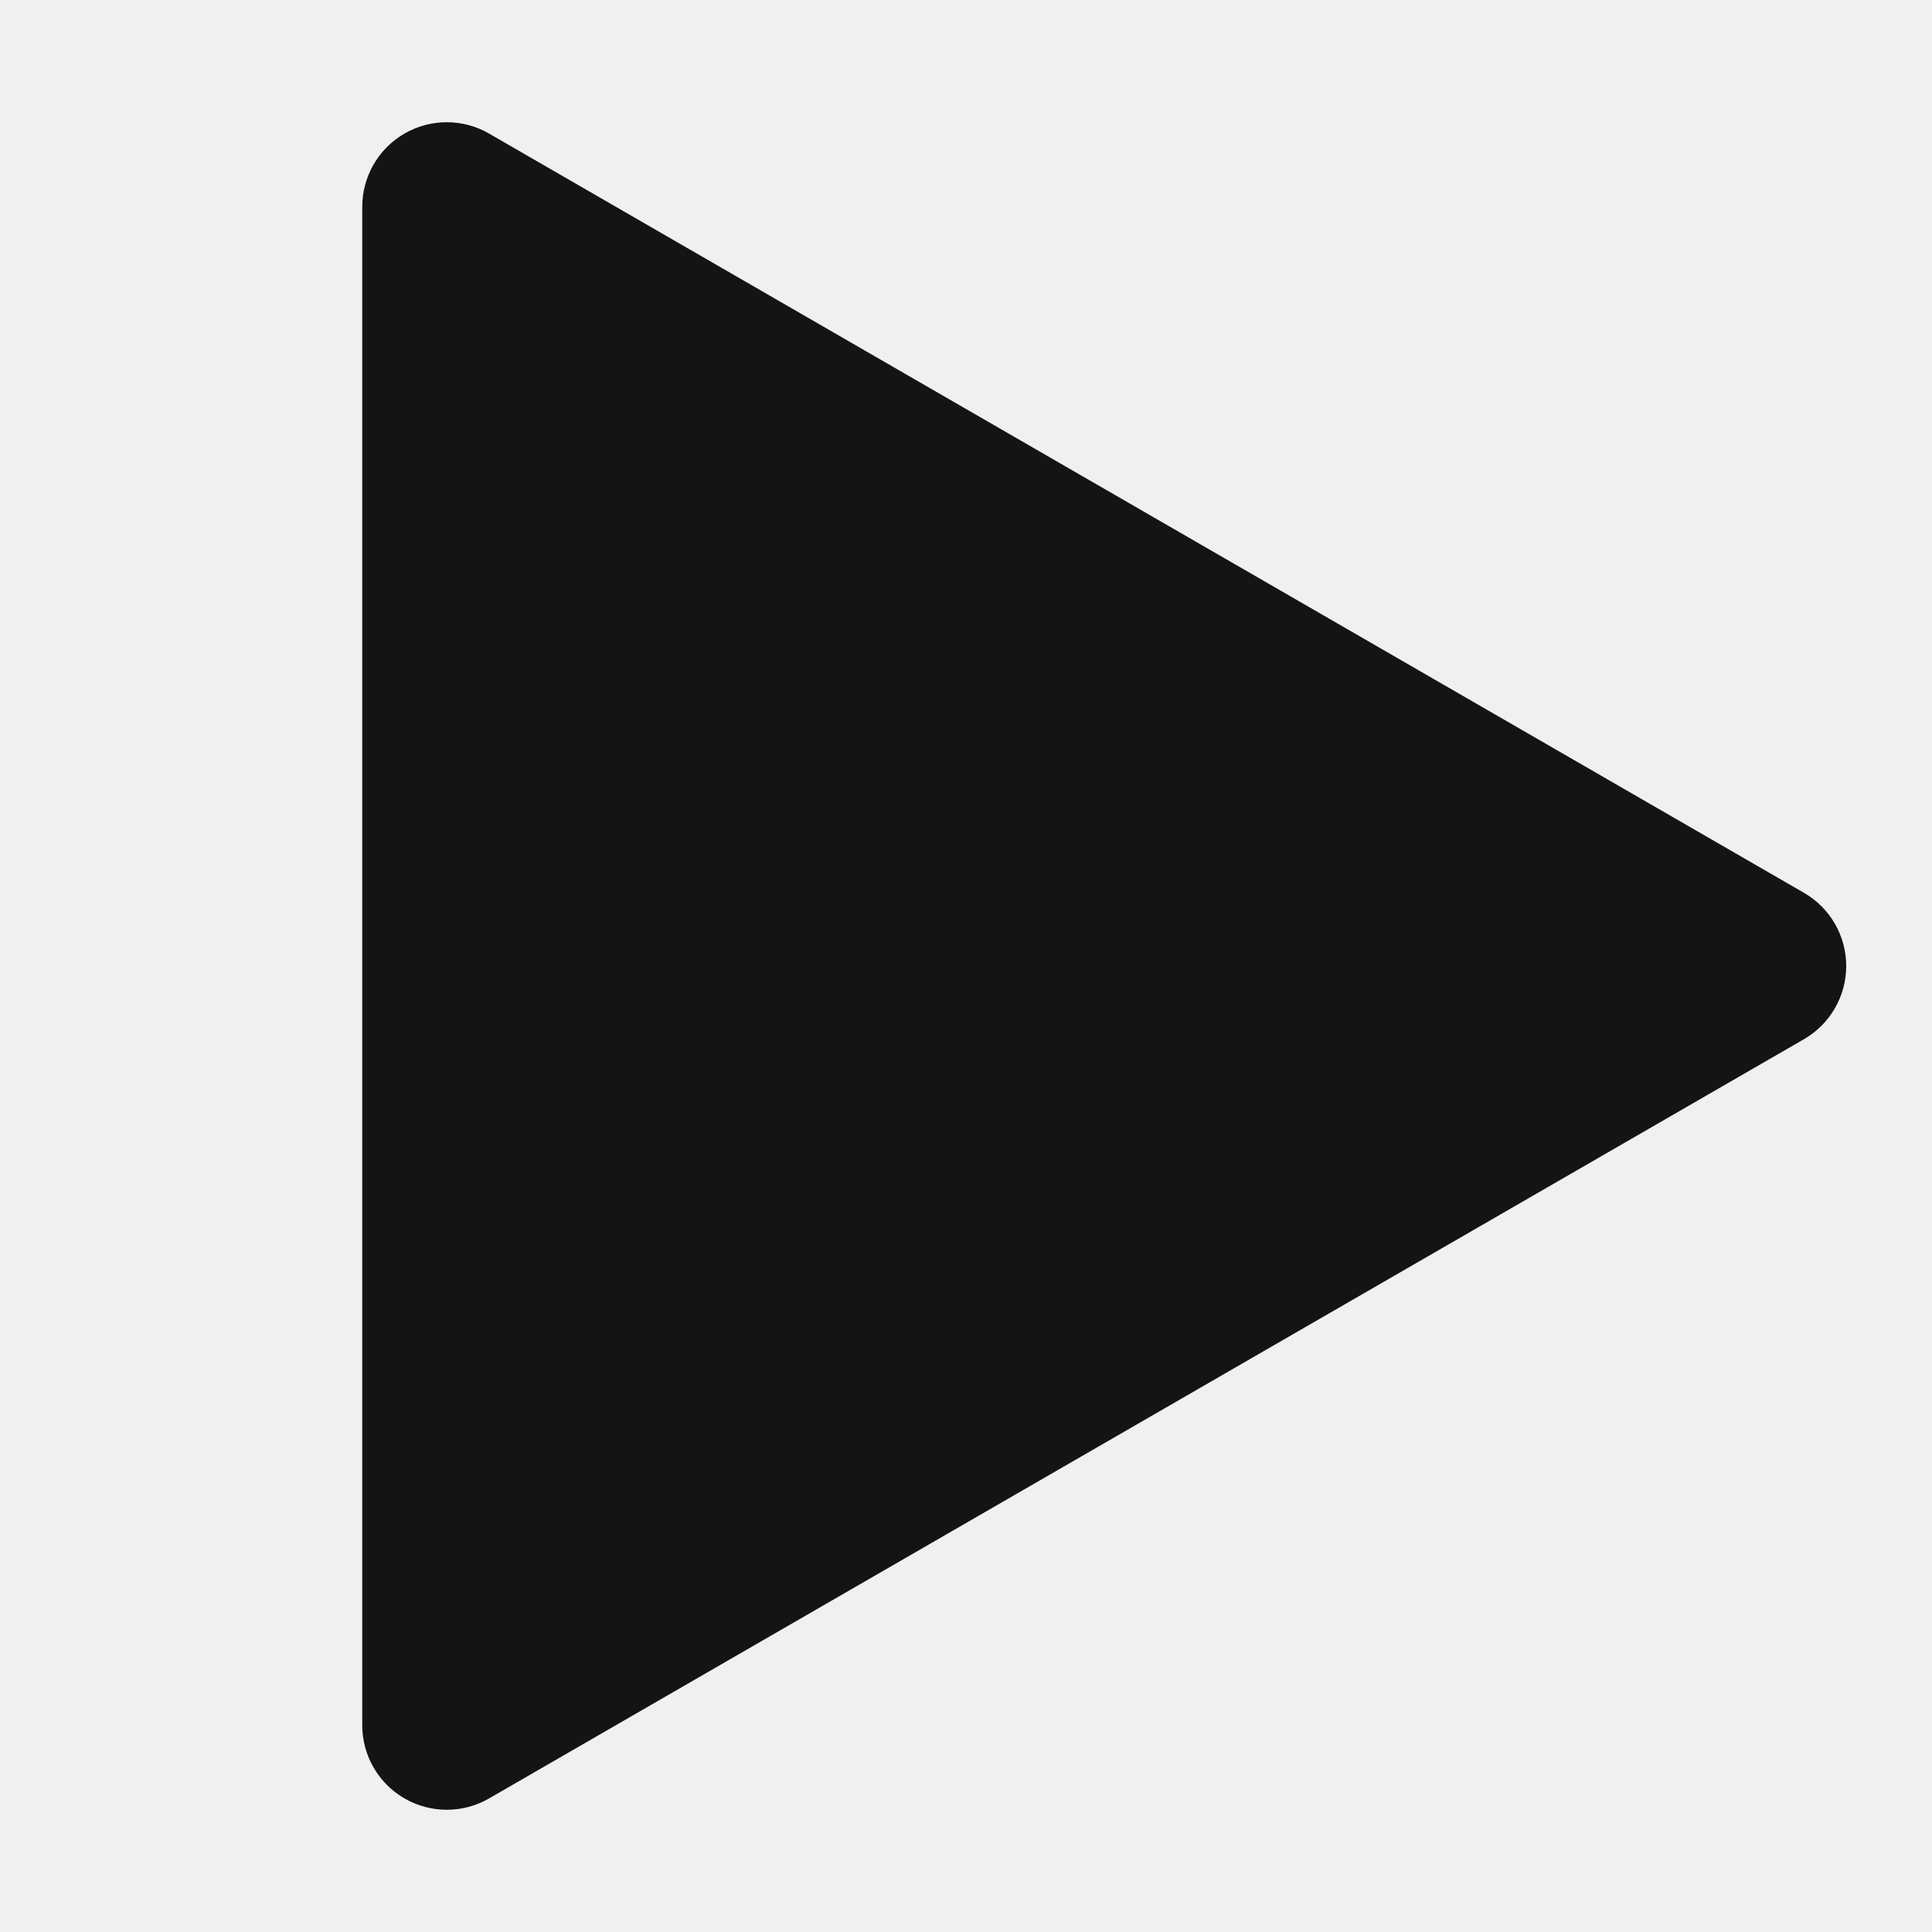
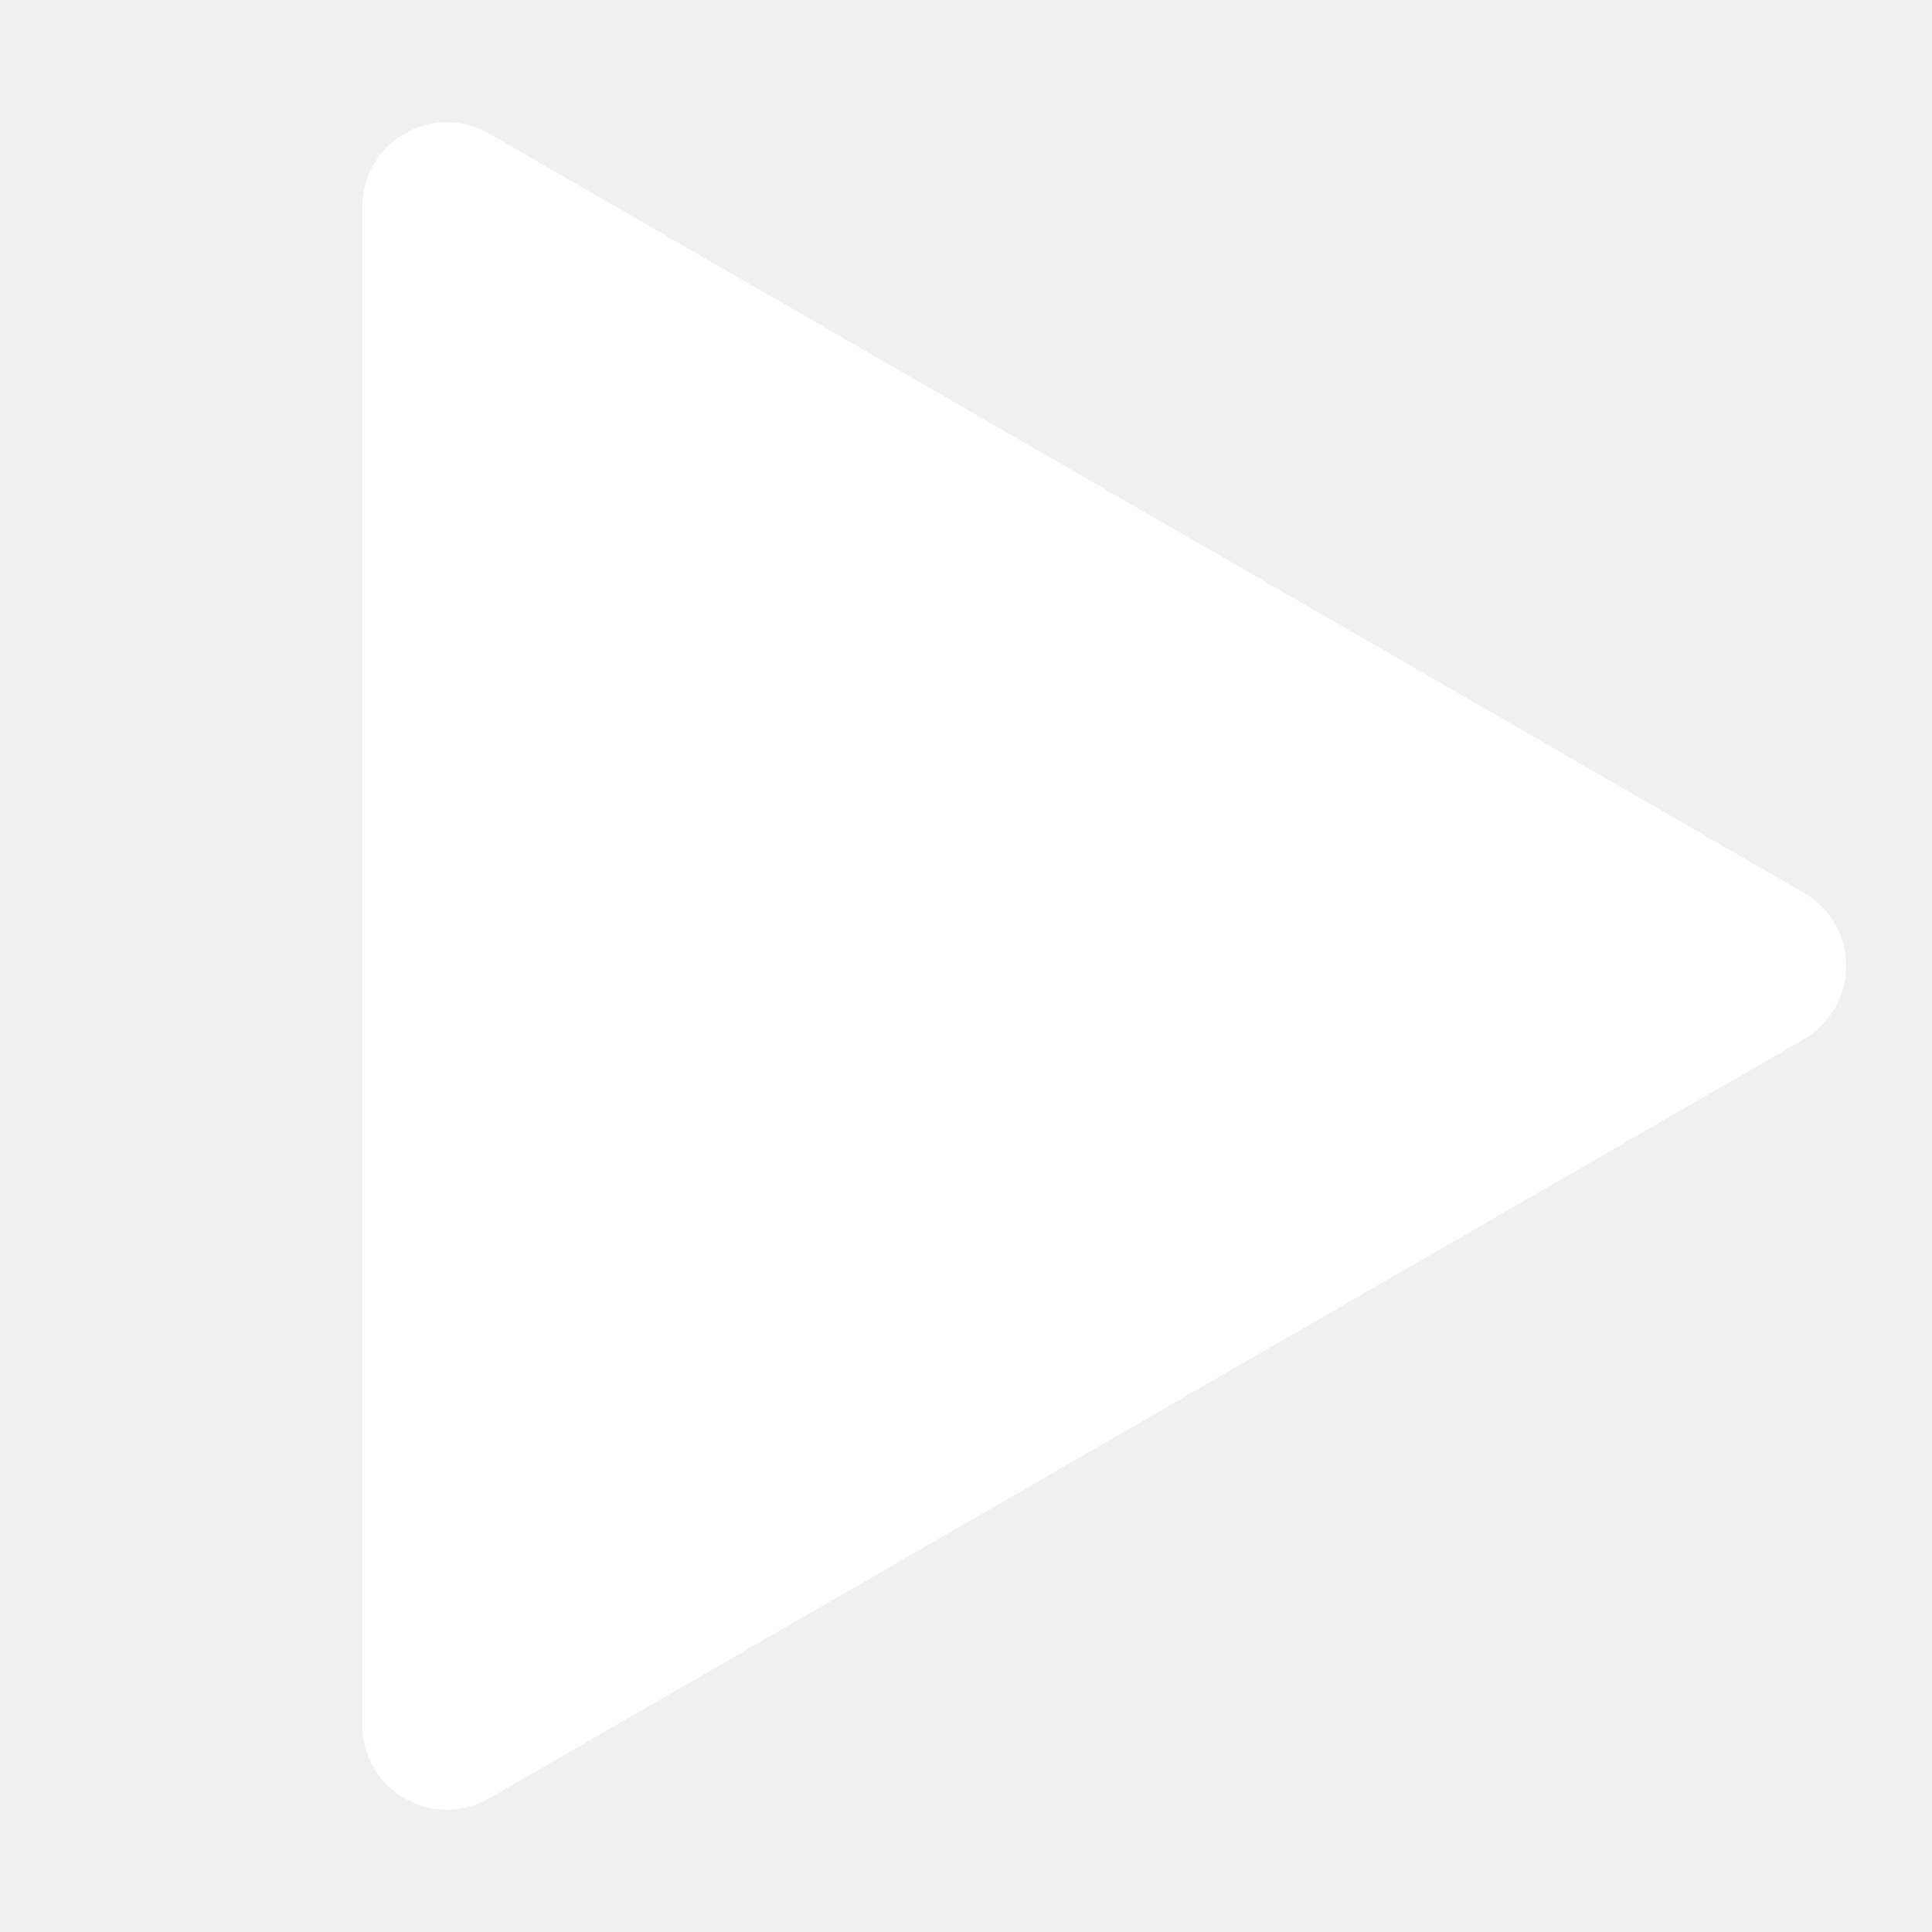
<svg xmlns="http://www.w3.org/2000/svg" version="1.1" role="img" height="16" width="16" viewBox="0 0 16 16">
-   <path fill="#141414" d="M3 1.713a.7.7 0 011.05-.607l10.89 6.288a.7.7 0 010 1.212L4.05 14.894A.7.7 0 013 14.288V1.713z" />
+   <path fill="#fff" d="M3 1.713a.7.7 0 011.05-.607l10.89 6.288a.7.7 0 010 1.212L4.05 14.894A.7.7 0 013 14.288V1.713z" />
</svg>
